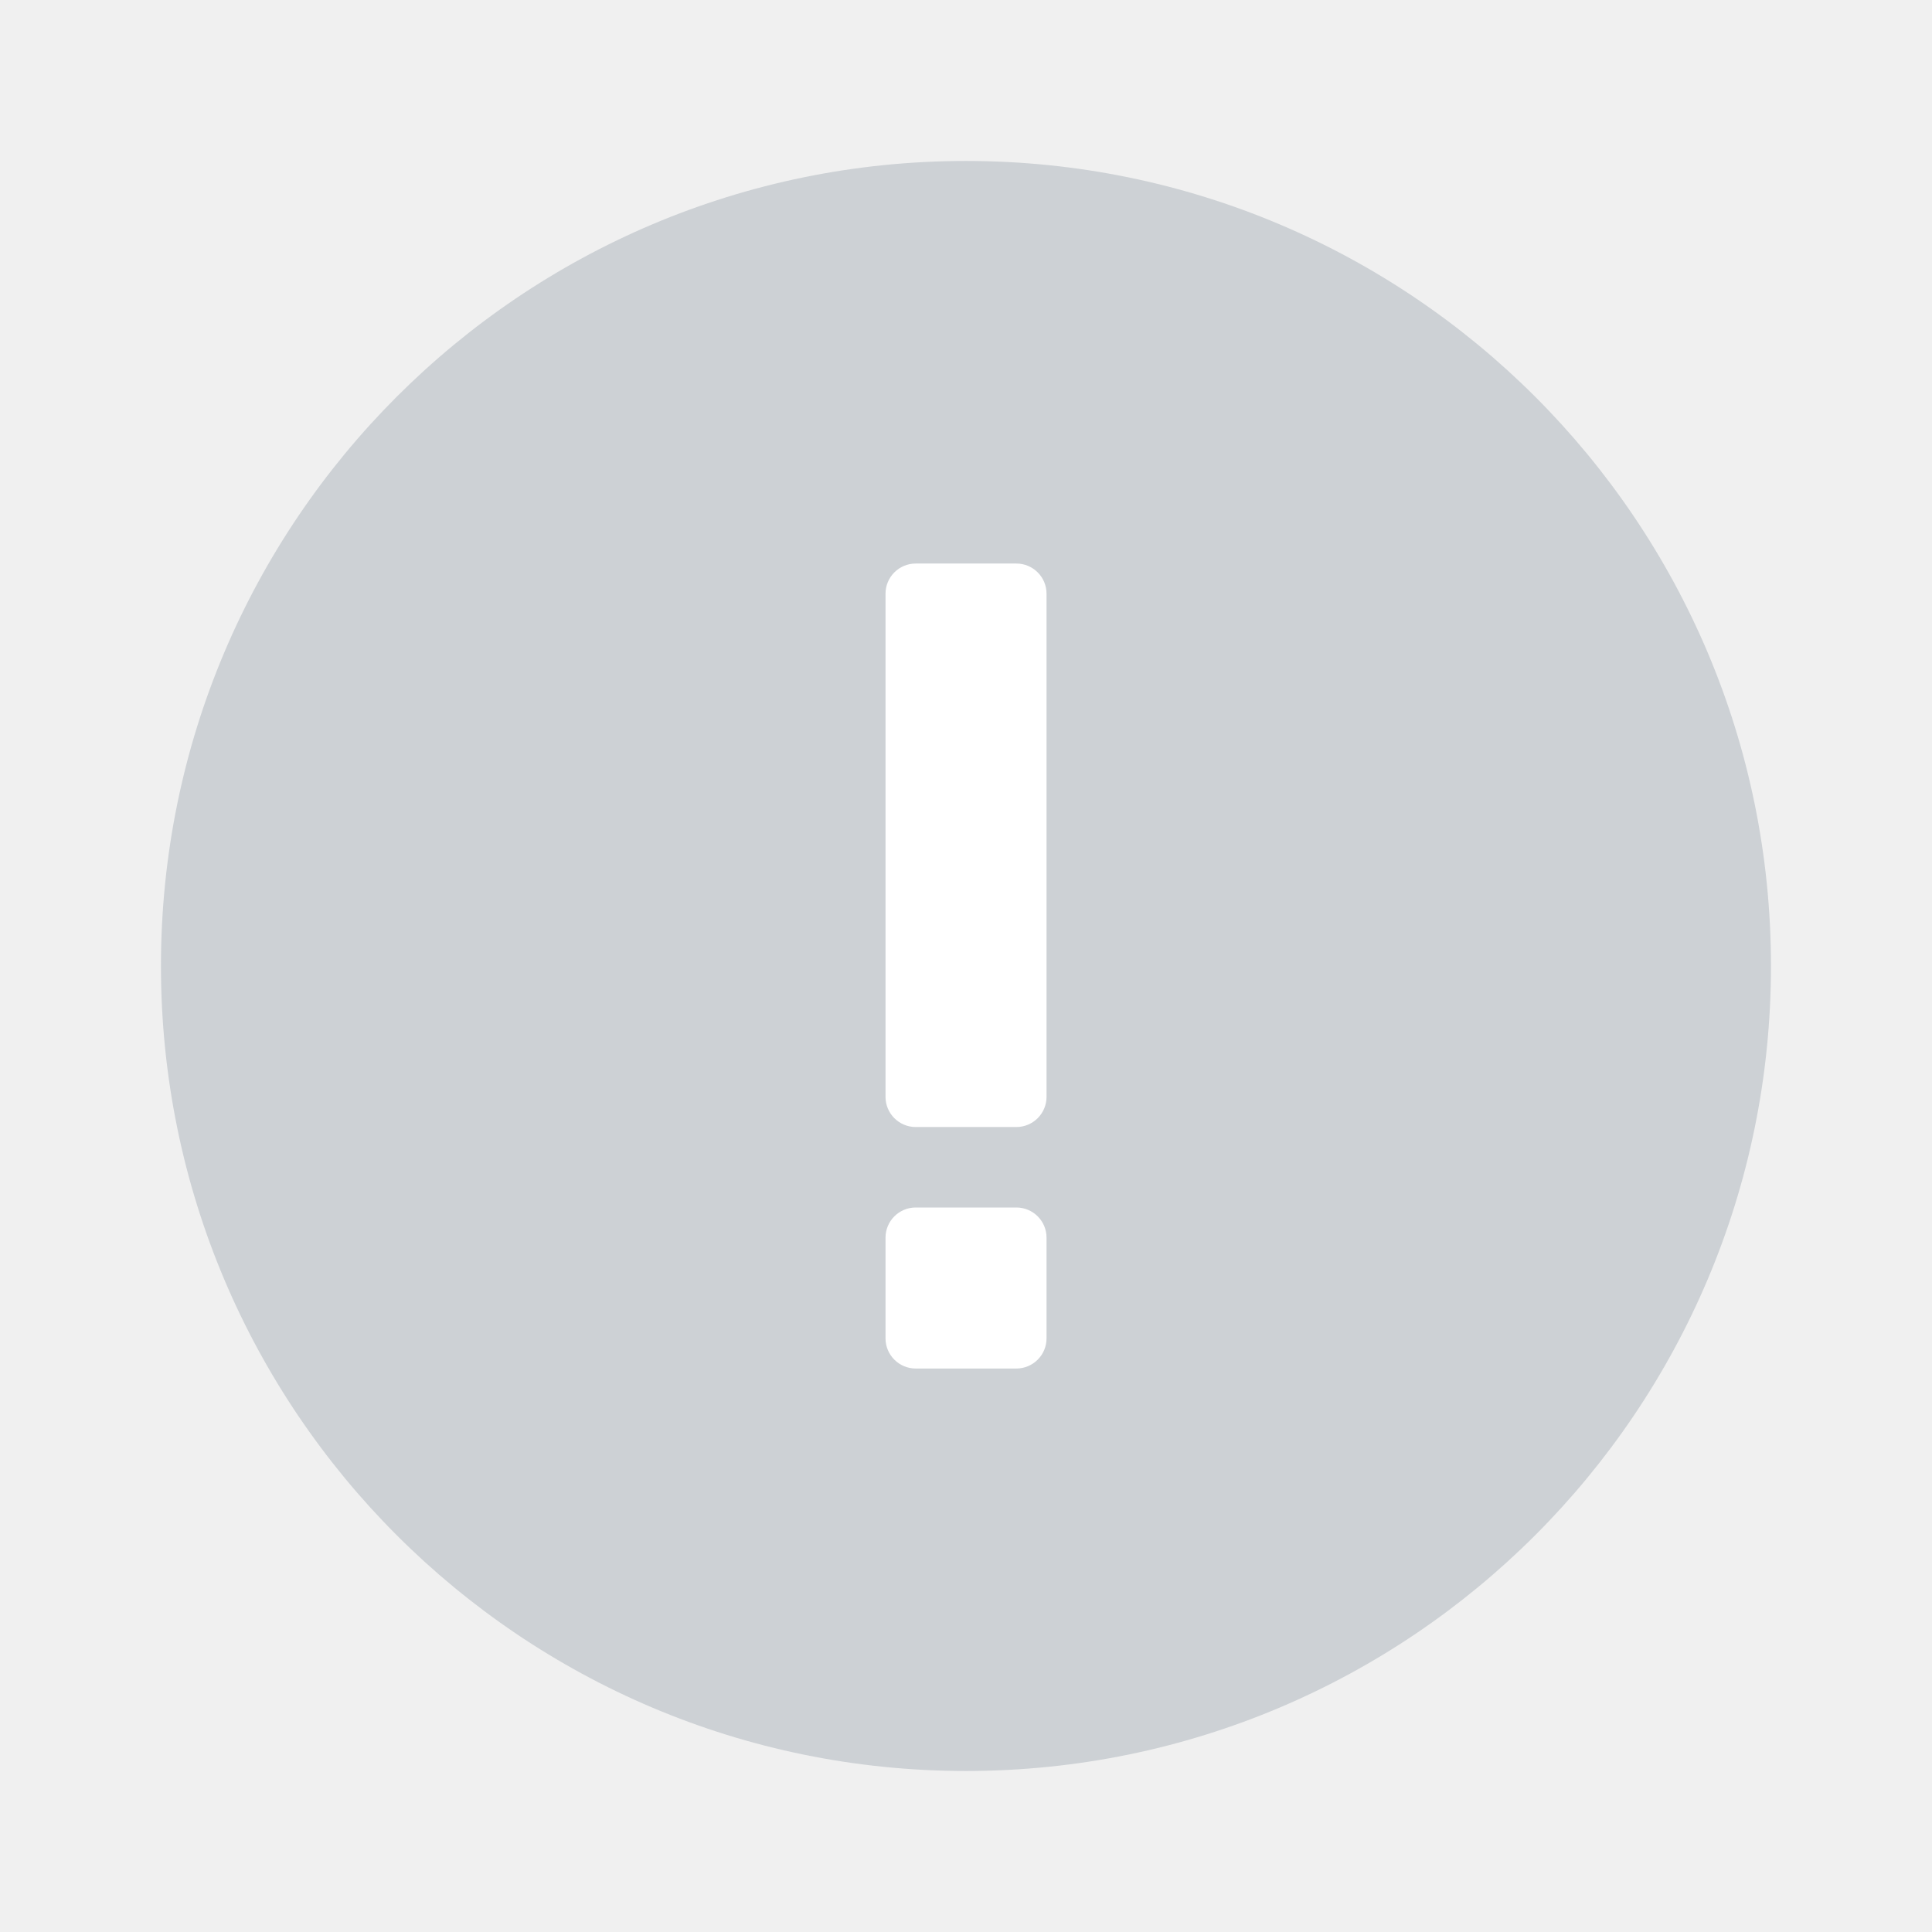
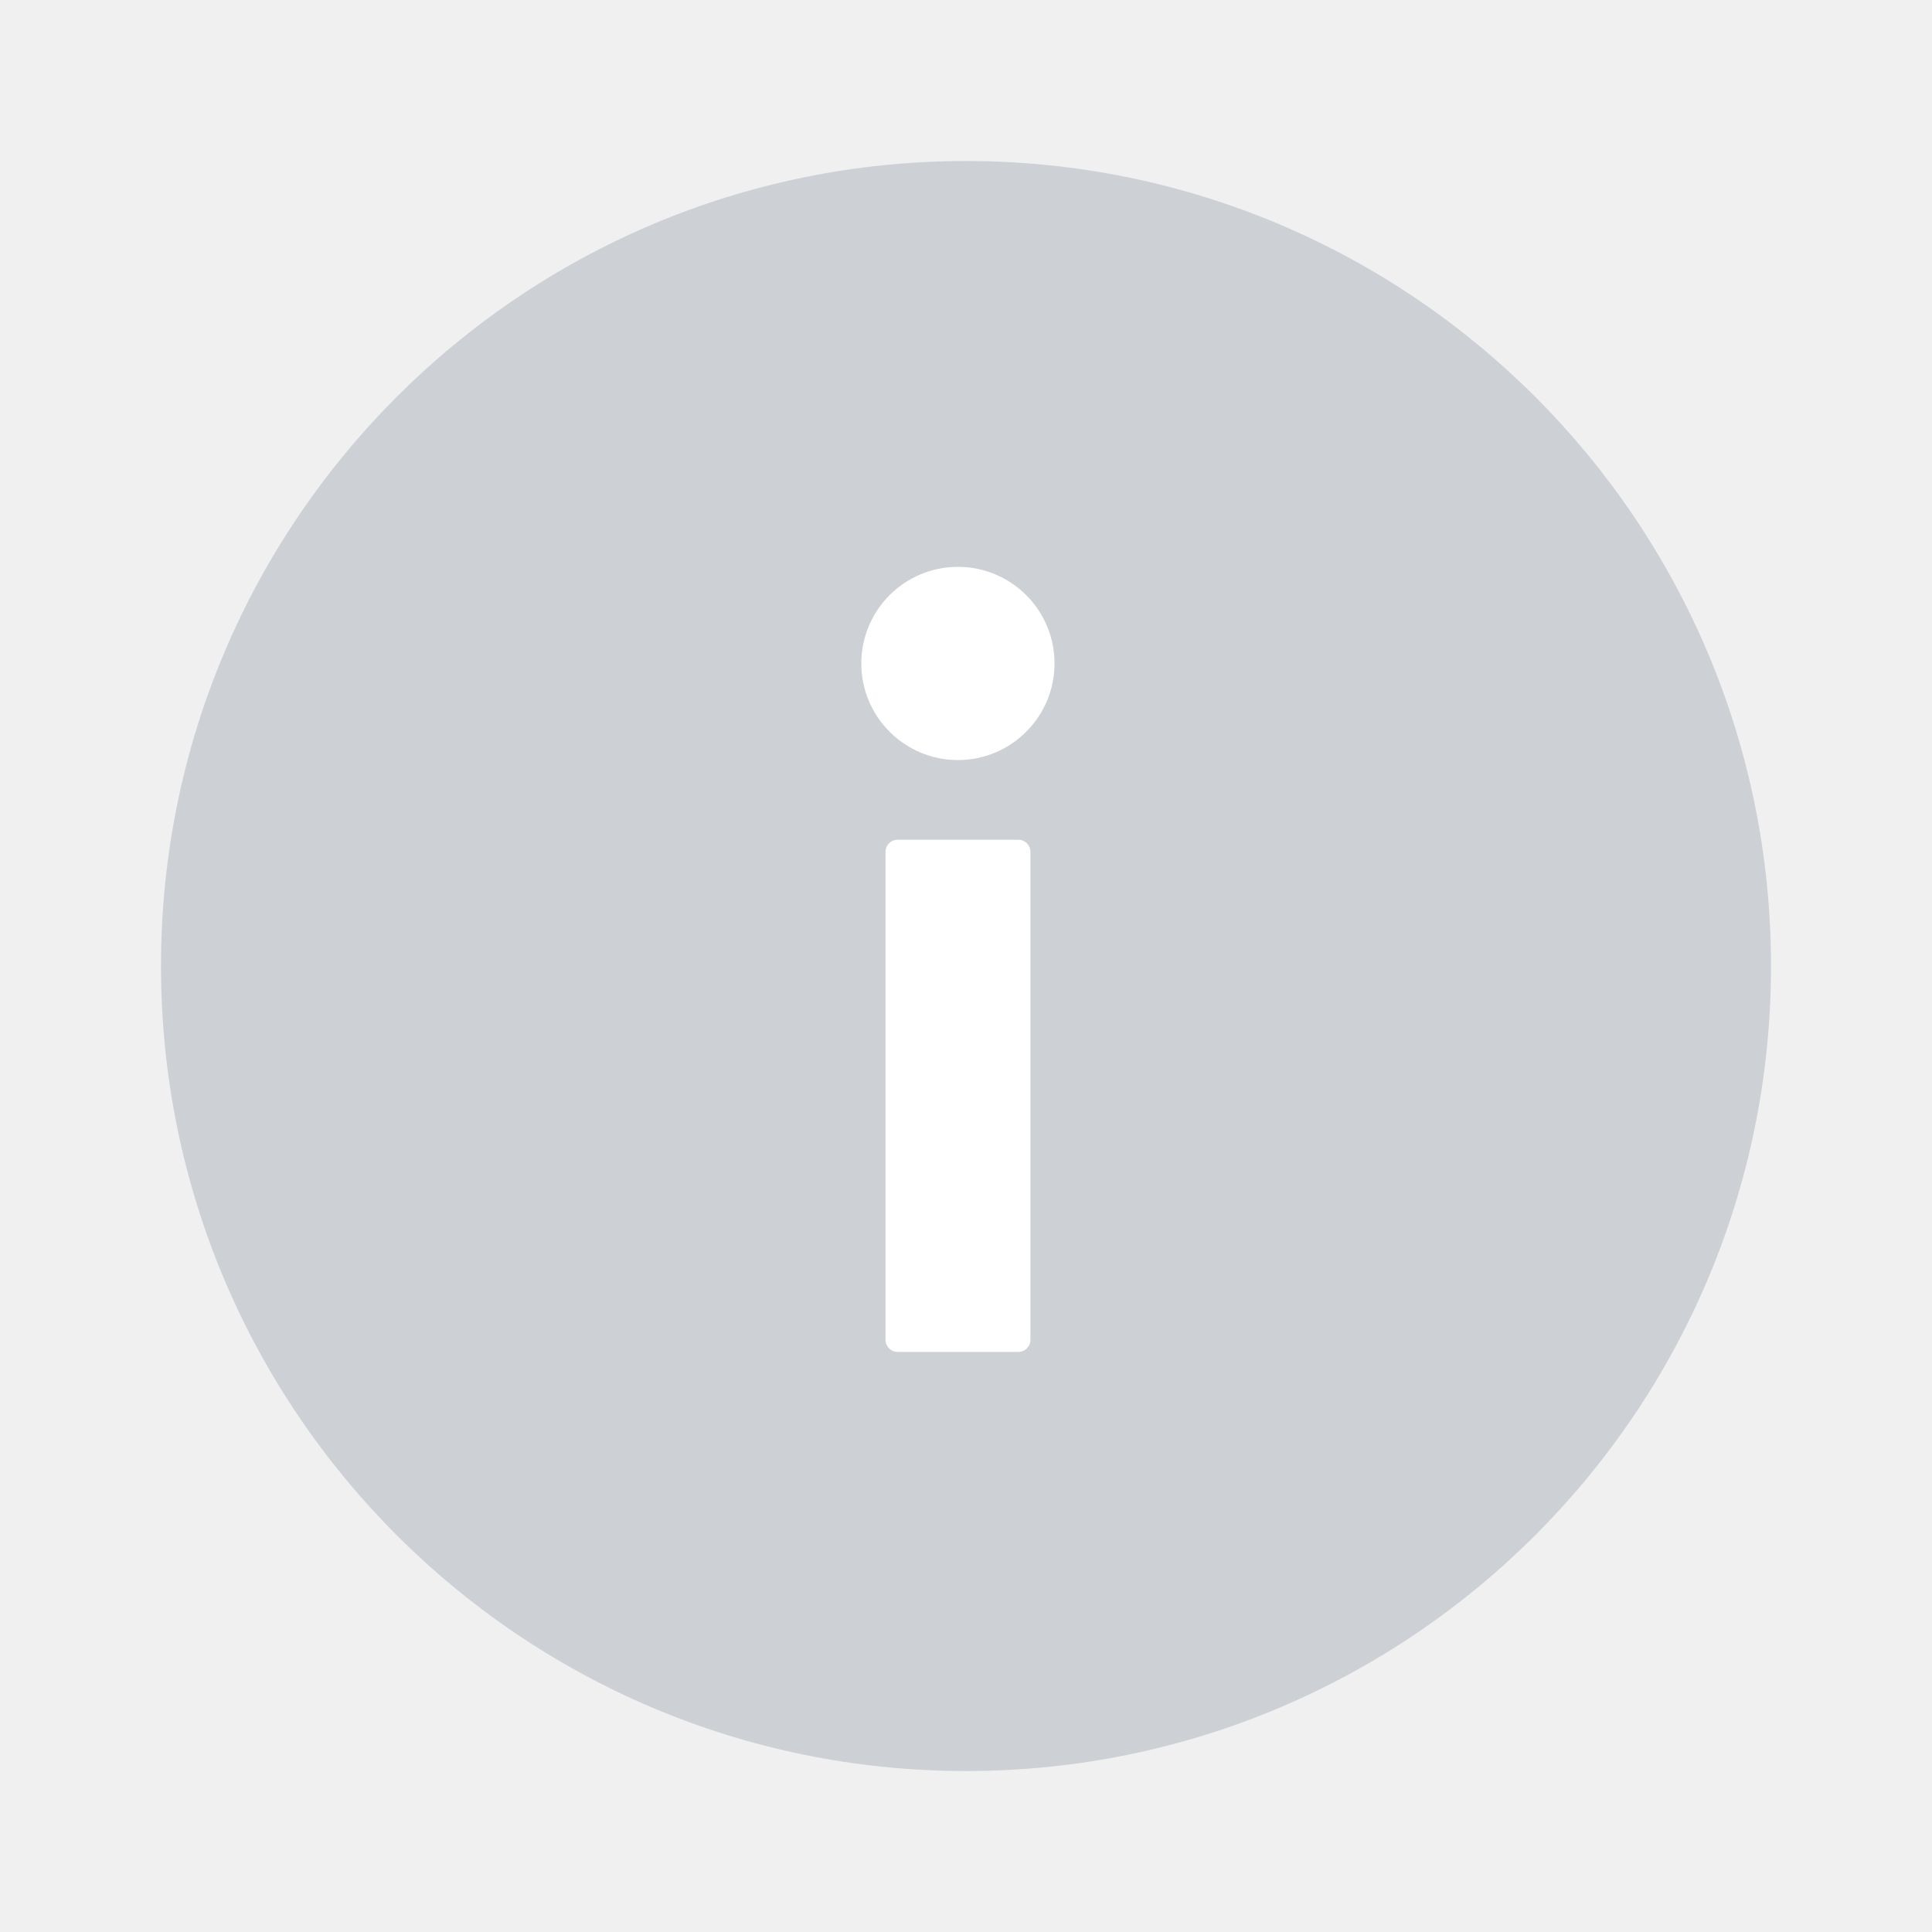
<svg xmlns="http://www.w3.org/2000/svg" width="32" height="32" viewBox="0 0 32 32" fill="none">
-   <rect x="29.333" y="2.667" width="26.667" height="26.667" rx="13.333" transform="rotate(90 29.3334 2.6665)" fill="#CDD1D5" />
-   <rect x="14.667" y="9.334" width="2.667" height="9.333" rx="0.5" fill="white" />
-   <rect x="14.667" y="20" width="2.667" height="2.667" rx="0.5" fill="white" />
+   <g clip-path="url(#clip0_18115_593153)">
+     <rect width="26.667" height="26.667" rx="13.333" transform="matrix(1 0 0 -1 2.6665 29.334)" fill="#CDD1D5" />
+     <path d="M15.866 12.589C16.749 12.589 17.466 11.872 17.466 10.989C17.466 10.105 16.749 9.389 15.866 9.389C14.982 9.389 14.266 10.105 14.266 10.989C14.266 11.872 14.982 12.589 15.866 12.589Z" fill="white" />
+     <path d="M14.867 13.909C14.756 13.909 14.667 13.998 14.667 14.109V15.509V20.792V22.192C14.667 22.303 14.756 22.392 14.867 22.392H16.867C16.977 22.392 17.067 22.303 17.067 22.192V20.792V14.109C17.067 13.998 16.977 13.909 16.867 13.909H14.867Z" fill="white" />
+   </g>
+   <defs>
+     <clipPath id="clip0_18115_593153">
+       <rect width="32" height="32" fill="white" />
+     </clipPath>
+   </defs>
</svg>
